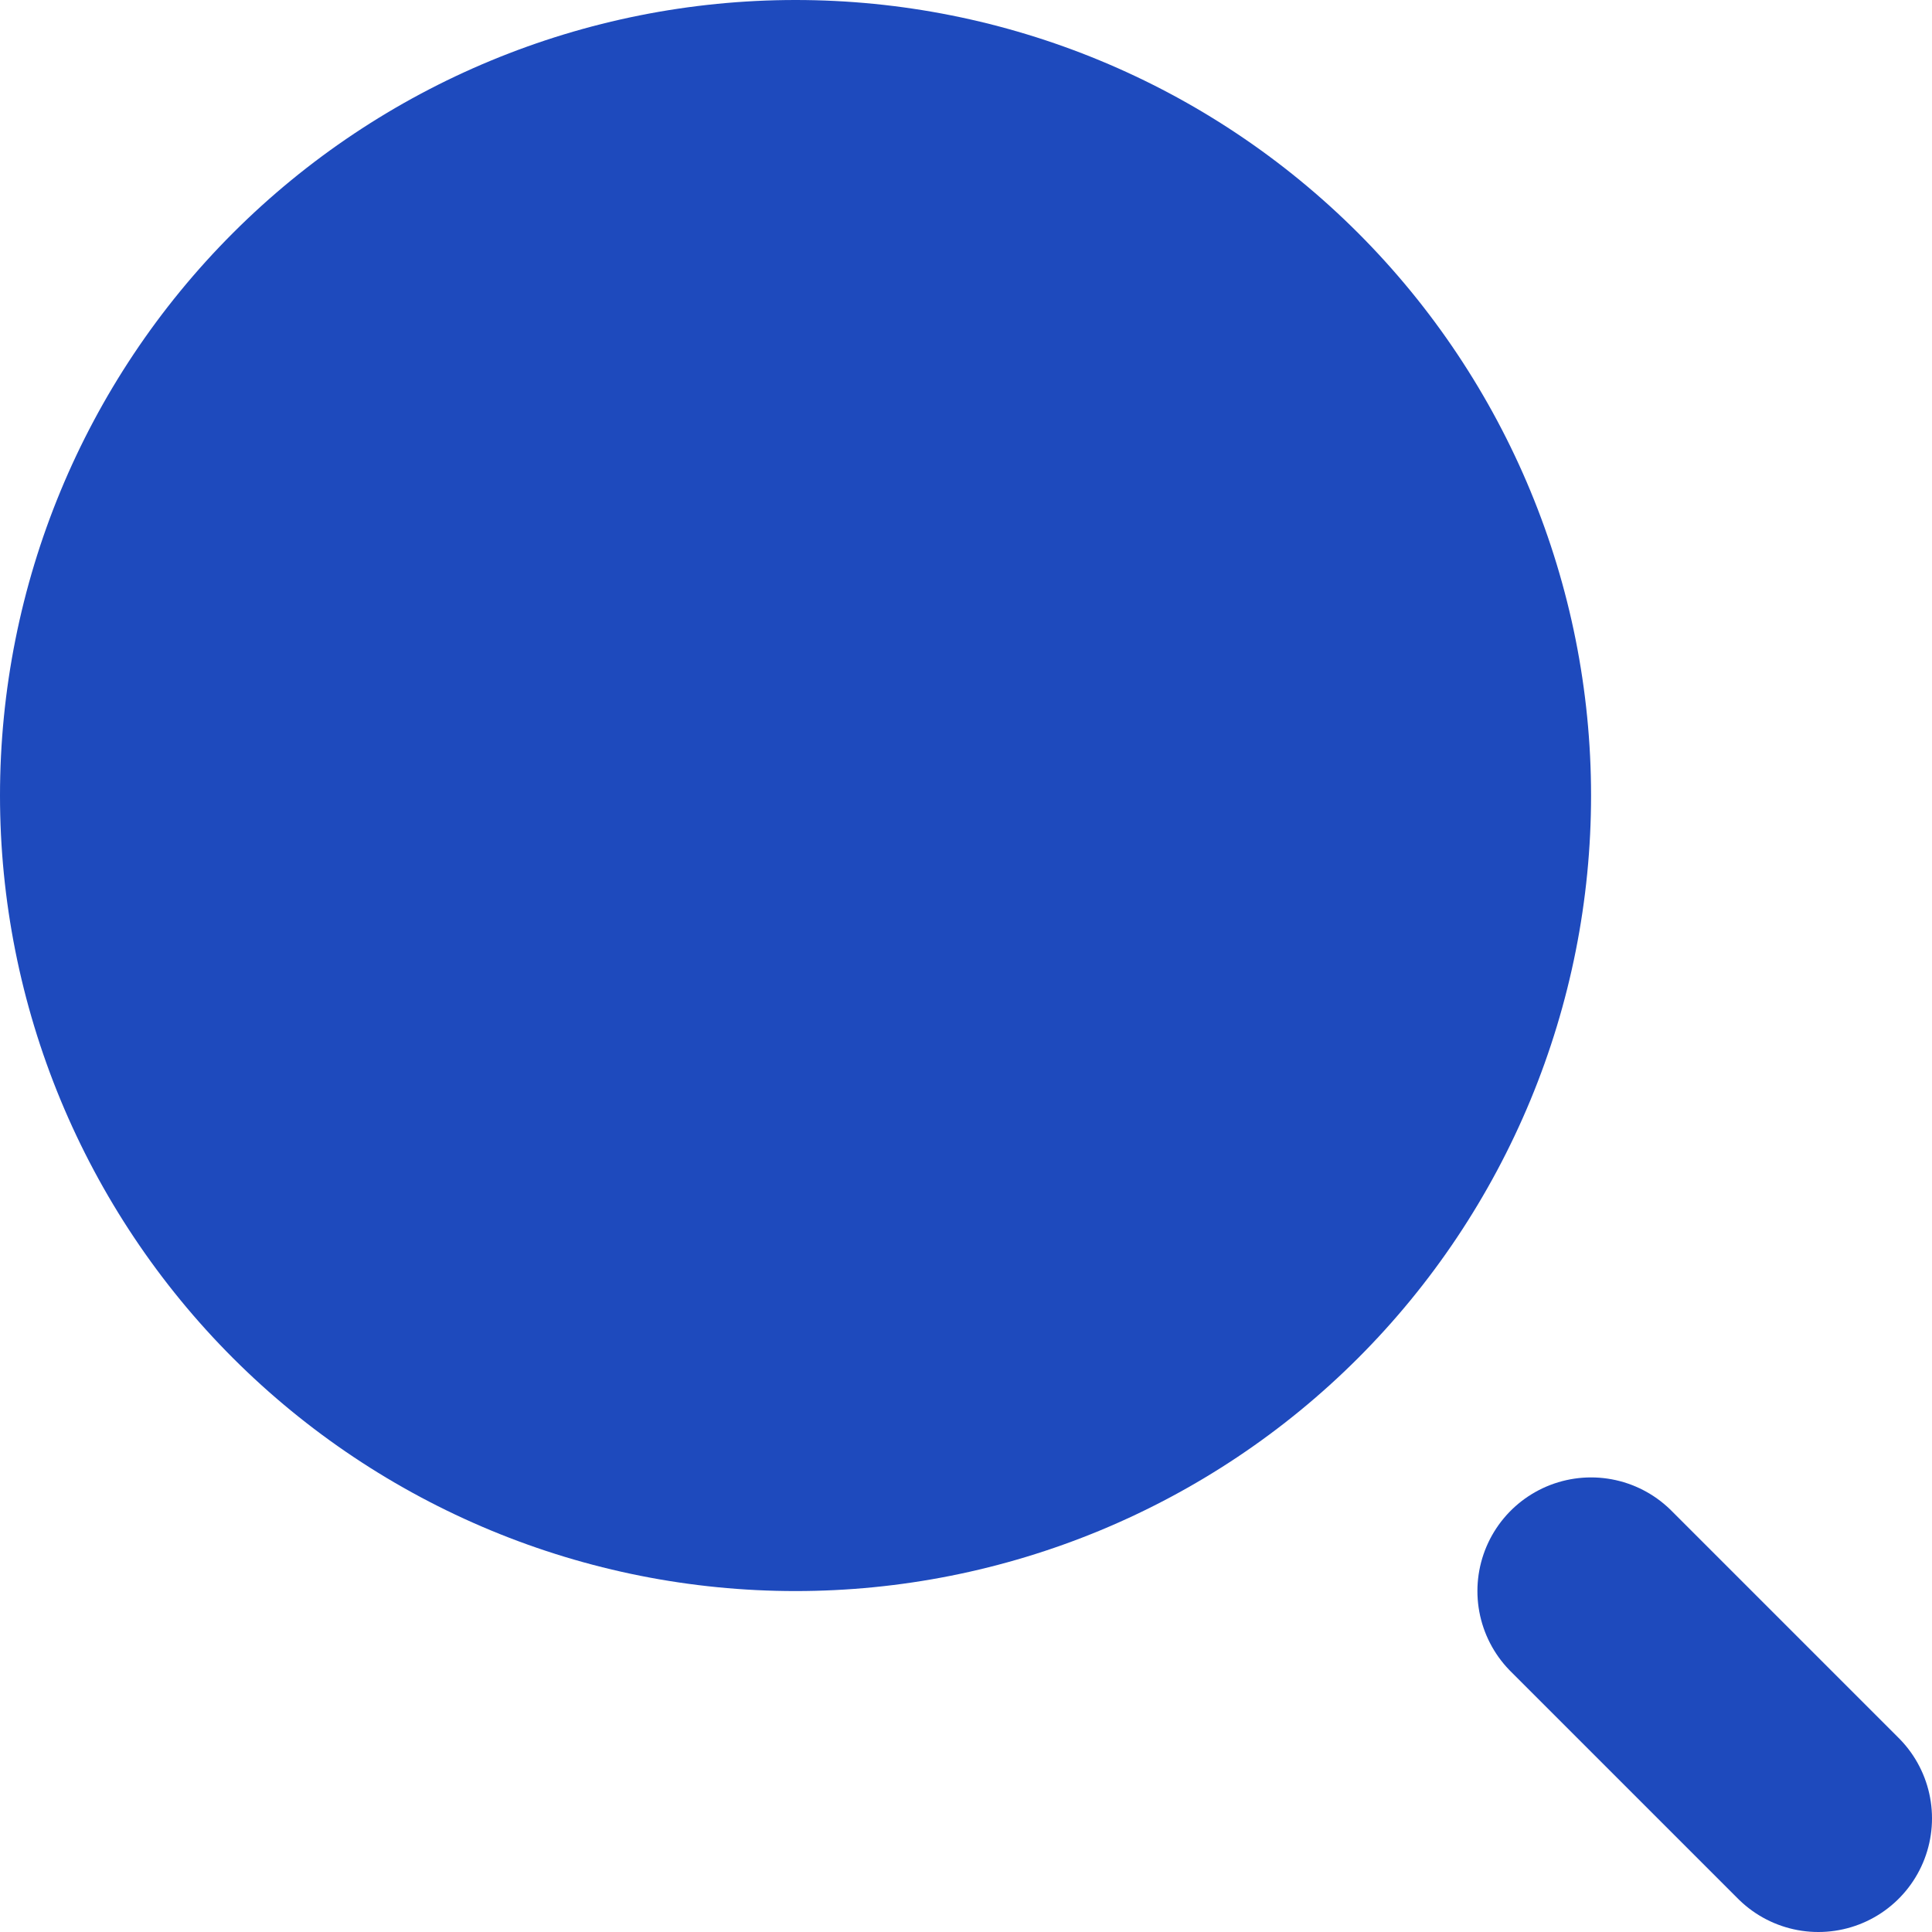
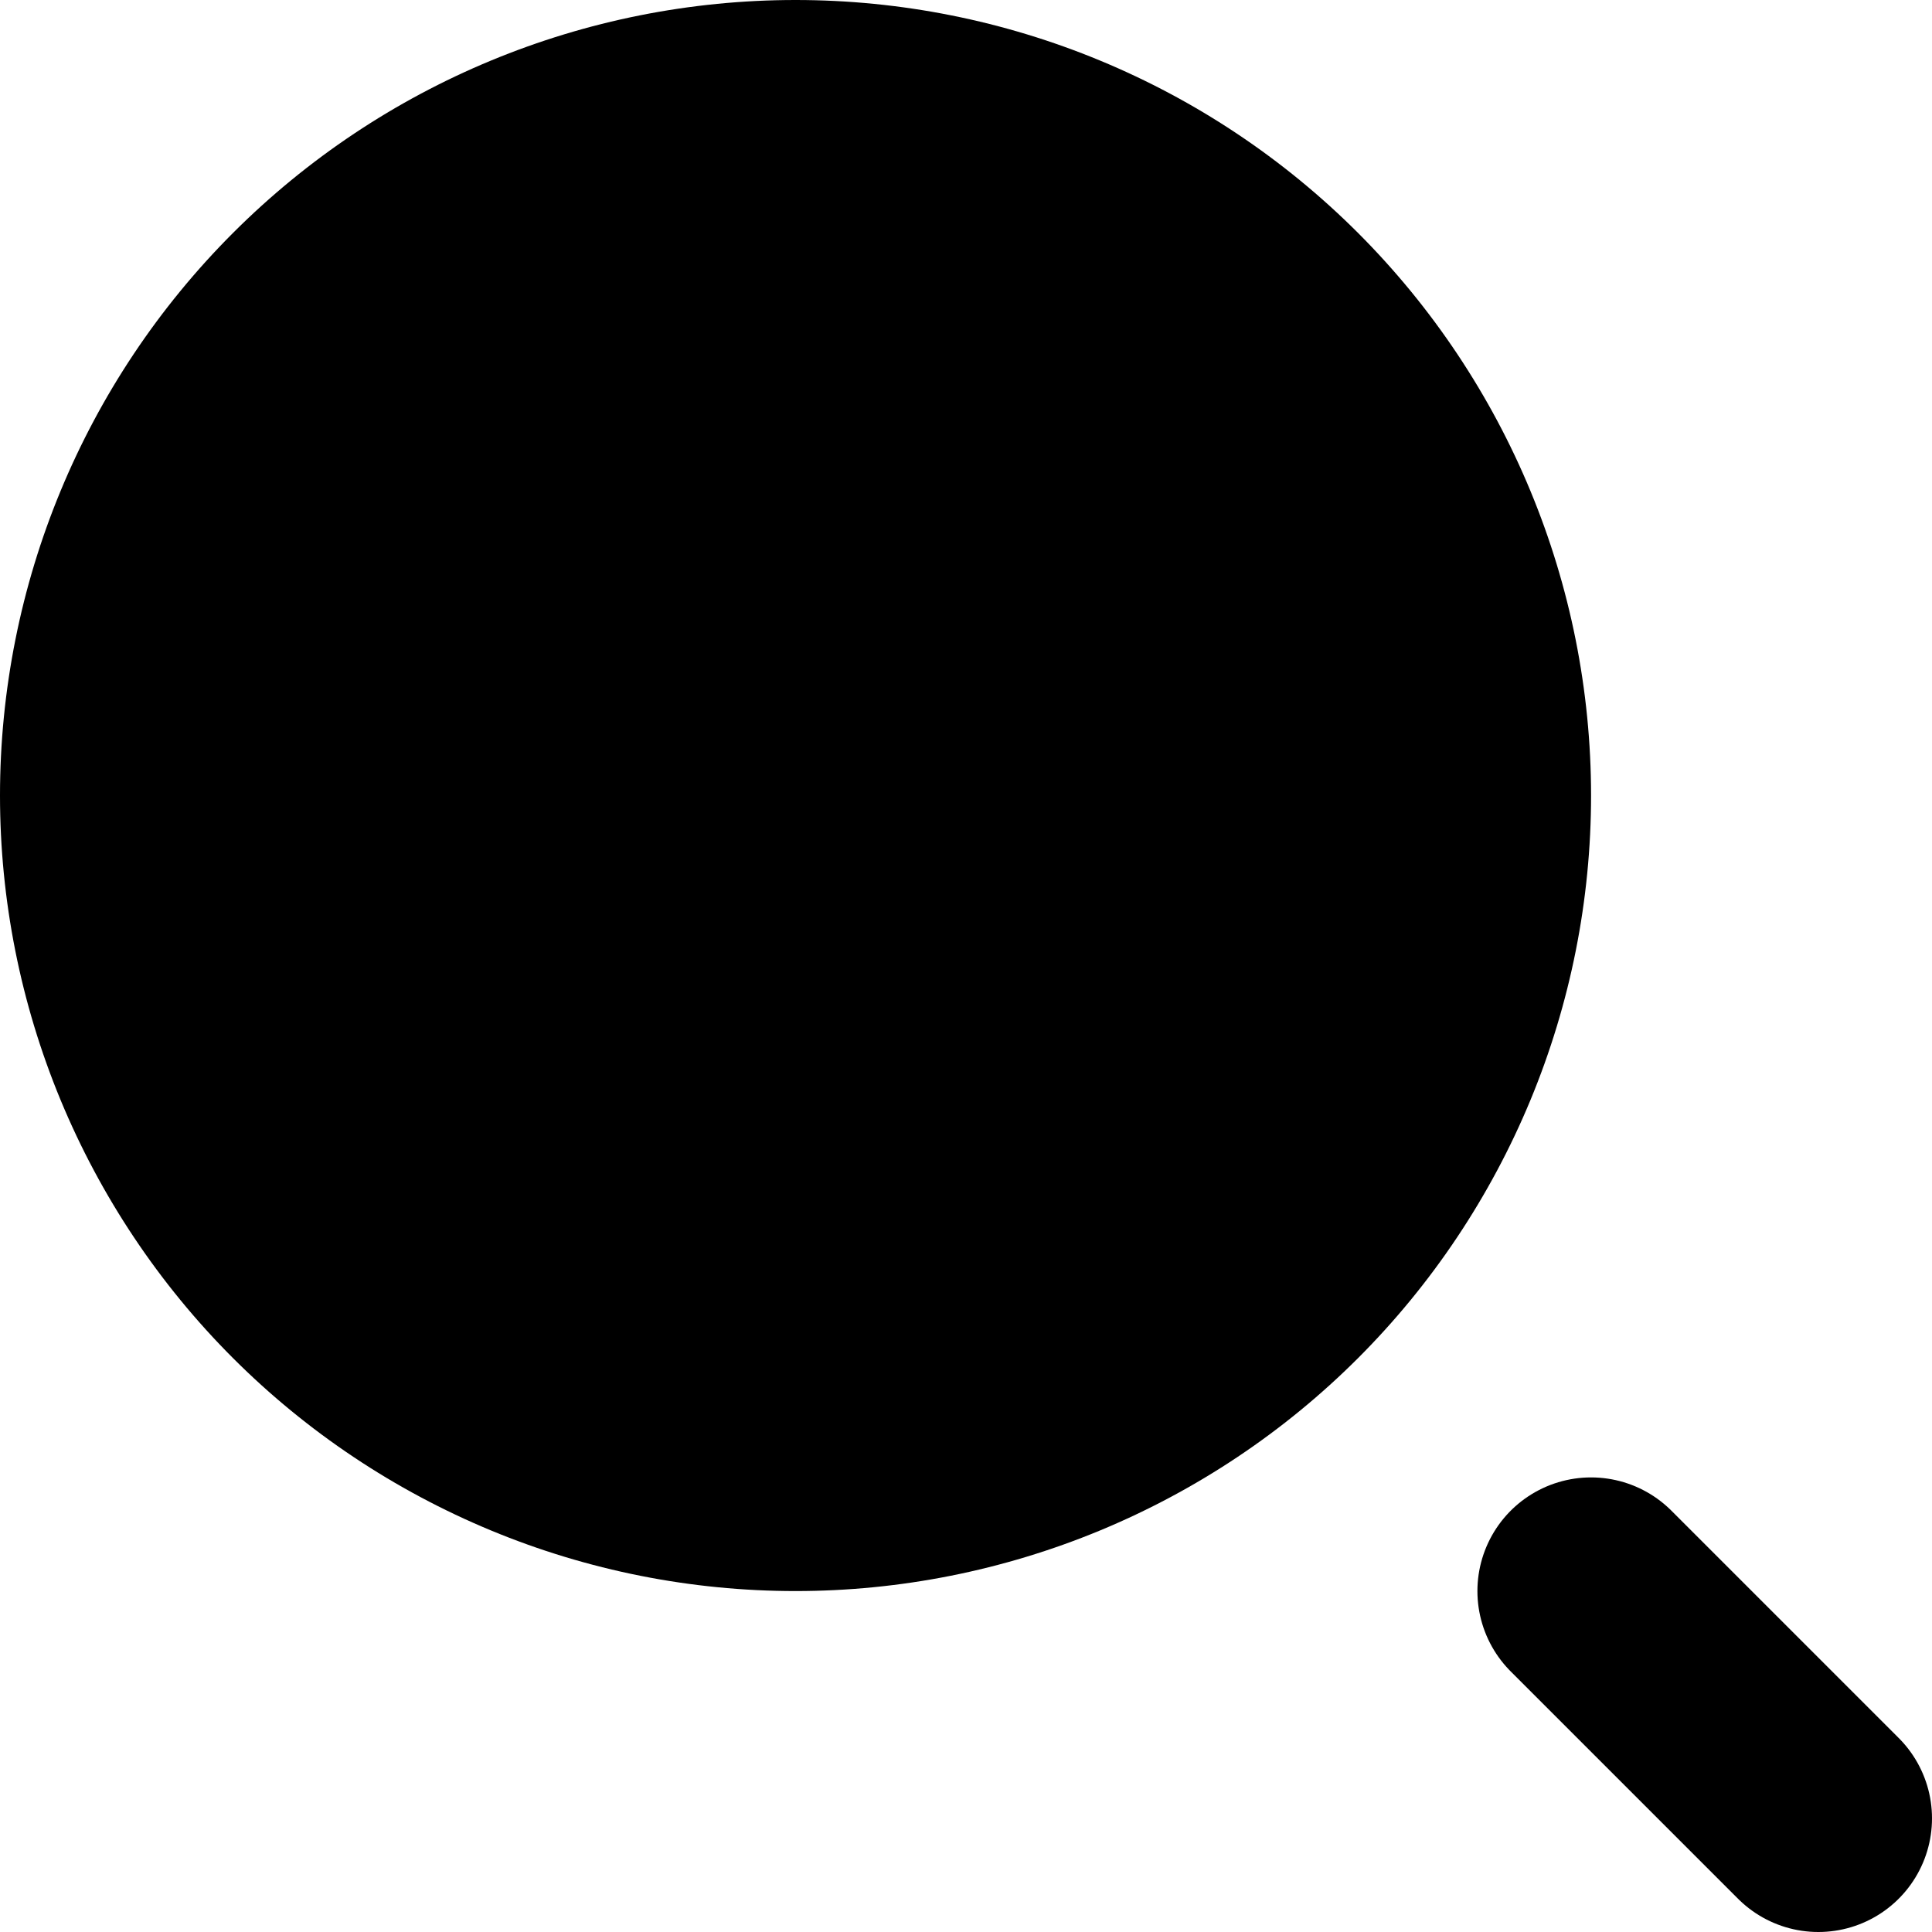
<svg xmlns="http://www.w3.org/2000/svg" width="17" height="17" viewBox="0 0 17 17" fill="none">
-   <path d="M14 7C14 7.919 13.819 8.829 13.467 9.679C13.115 10.528 12.6 11.3 11.95 11.95C11.3 12.6 10.528 13.115 9.679 13.467C8.829 13.819 7.919 14 7 14C6.081 14 5.17 13.819 4.321 13.467C3.472 13.115 2.7 12.6 2.05 11.95C1.4 11.3 0.885 10.528 0.533 9.679C0.181 8.829 -1.36979e-08 7.919 0 7C2.76642e-08 5.143 0.737 3.363 2.05 2.05C3.363 0.737 5.143 0 7 0C8.857 0 10.637 0.737 11.95 2.05C13.262 3.363 14 5.143 14 7Z" fill="#1E4ABD" />
-   <path d="M16 16L14 14" stroke="#1E4ABD" stroke-width="2" stroke-linecap="round" />
+   <path d="M14 7C14 7.919 13.819 8.829 13.467 9.679C13.115 10.528 12.6 11.3 11.95 11.95C11.3 12.6 10.528 13.115 9.679 13.467C8.829 13.819 7.919 14 7 14C6.081 14 5.17 13.819 4.321 13.467C3.472 13.115 2.7 12.6 2.05 11.95C1.4 11.3 0.885 10.528 0.533 9.679C0.181 8.829 -1.36979e-08 7.919 0 7C2.76642e-08 5.143 0.737 3.363 2.05 2.05C3.363 0.737 5.143 0 7 0C8.857 0 10.637 0.737 11.95 2.05C13.262 3.363 14 5.143 14 7Z" fill="currentColor" />
+   <path d="M16 16L14 14" stroke="currentColor" stroke-width="2" stroke-linecap="round" />
</svg>
